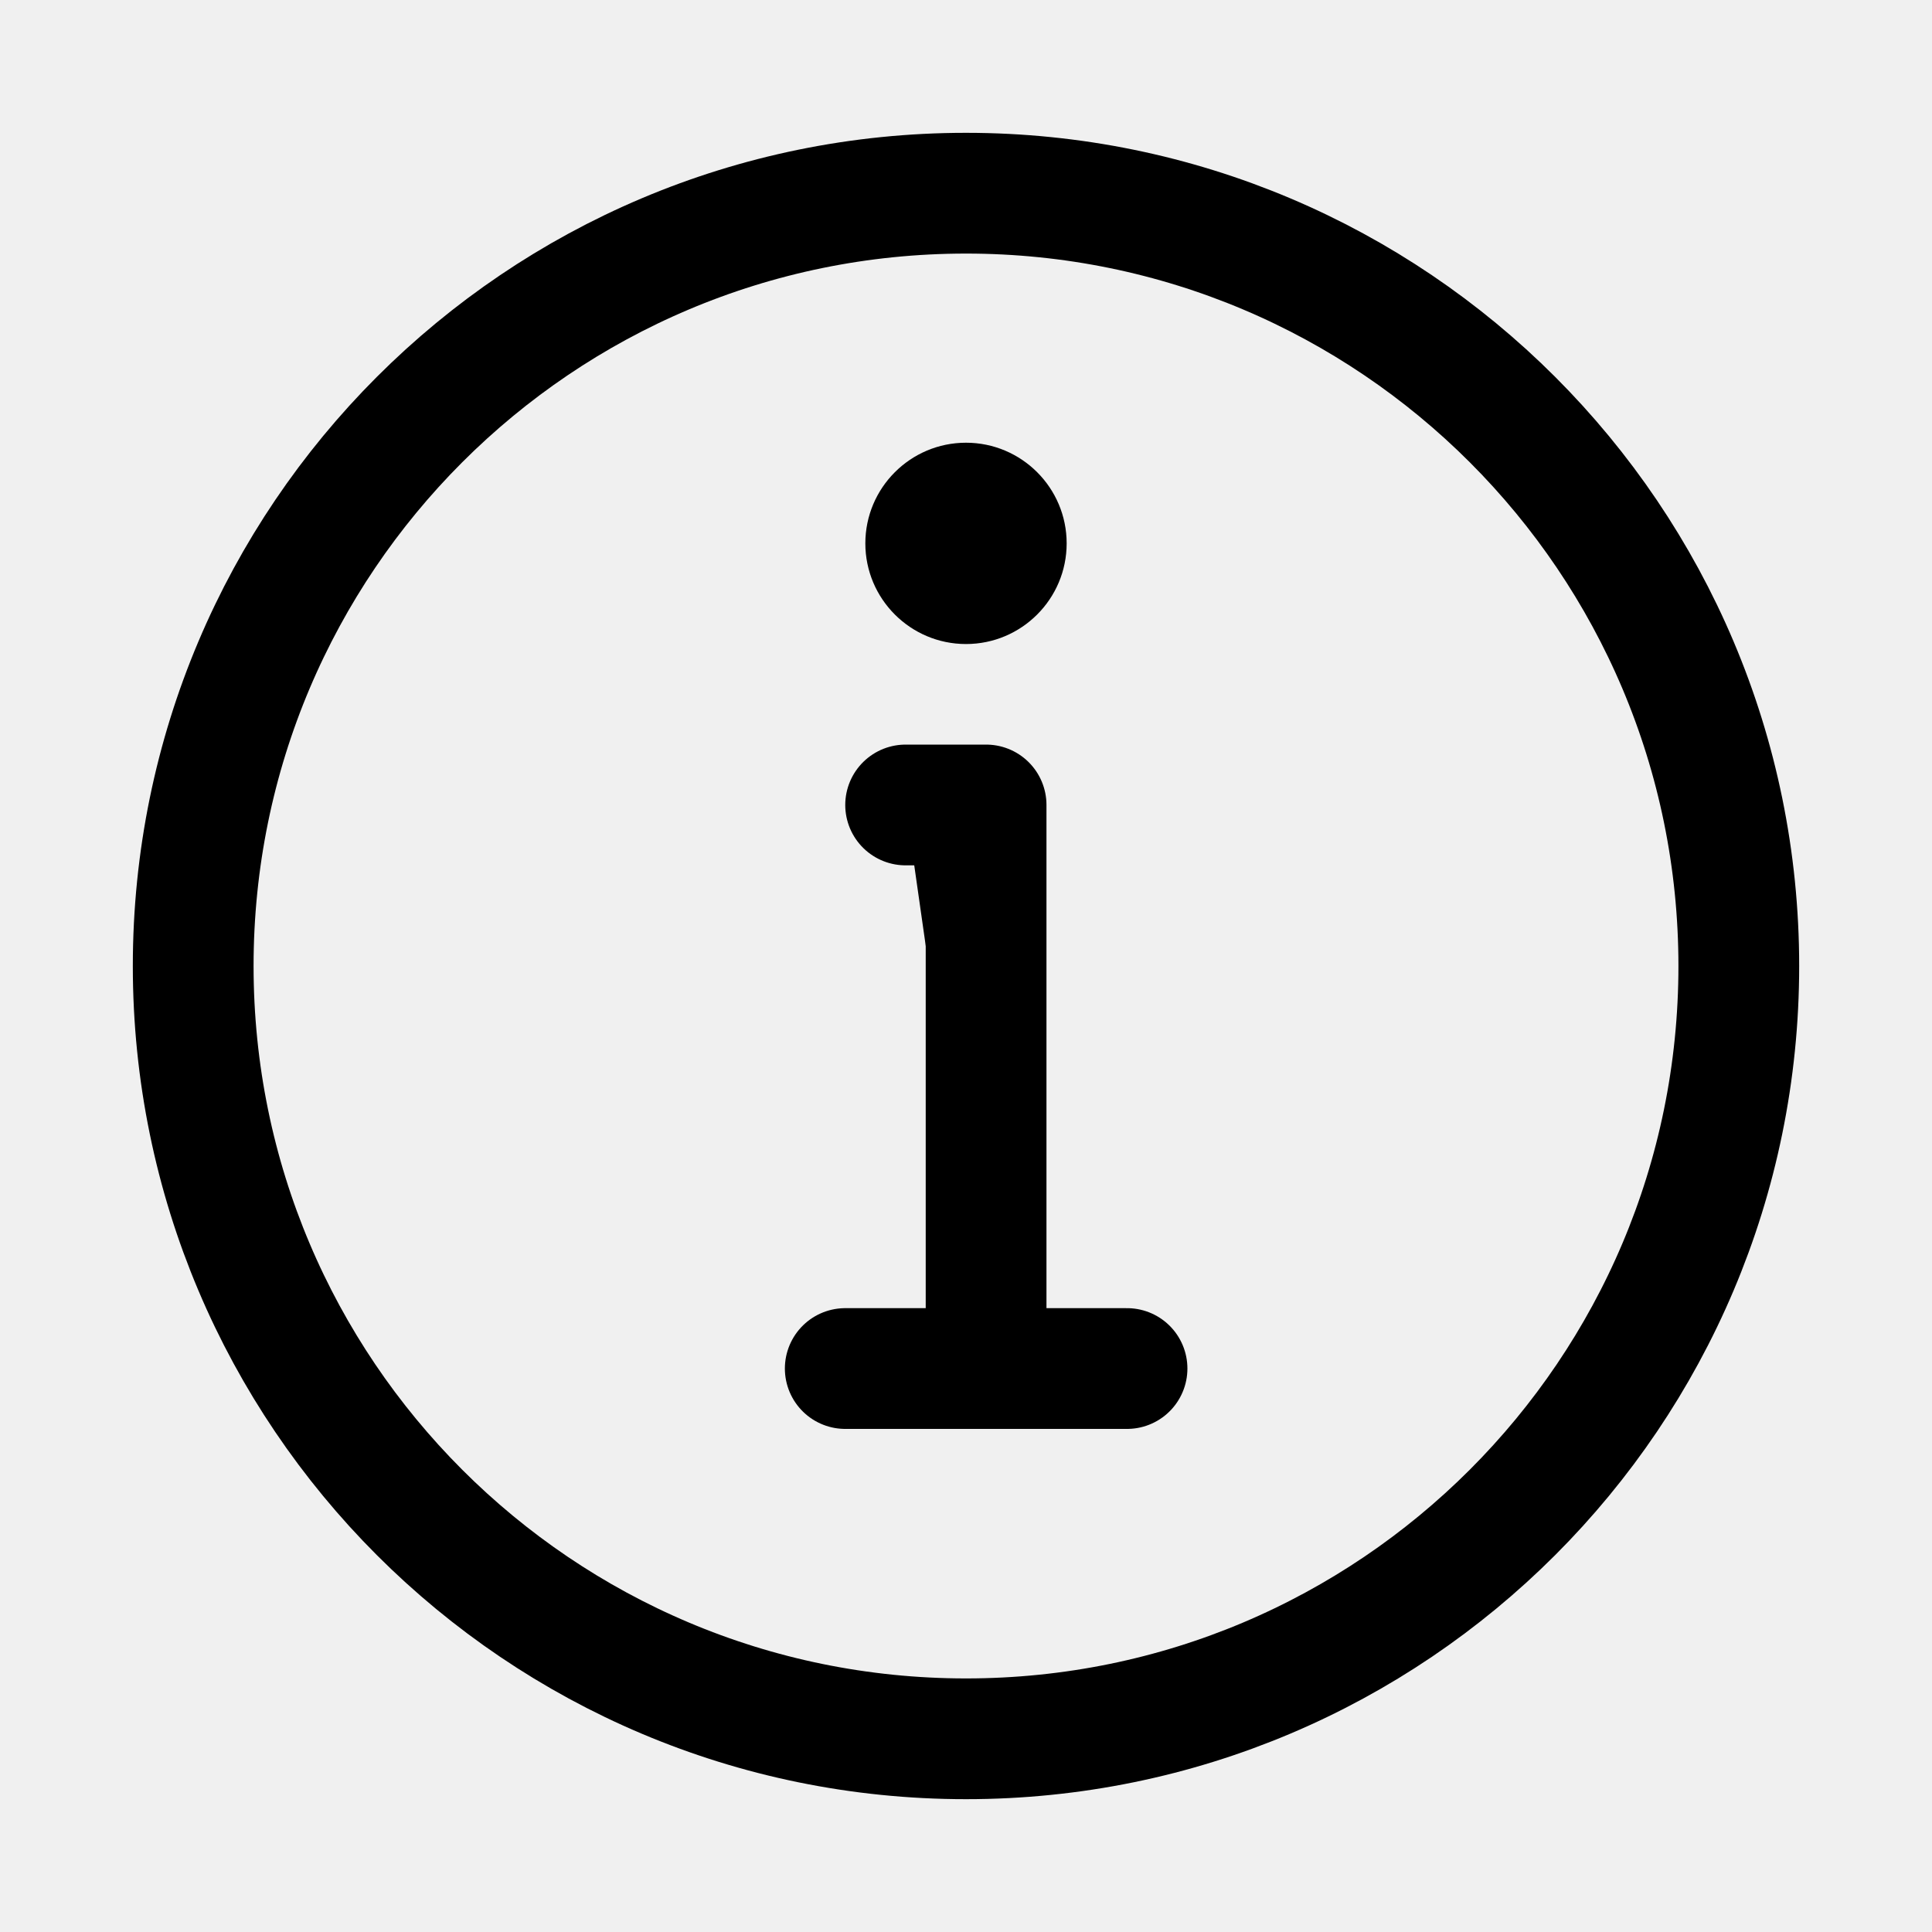
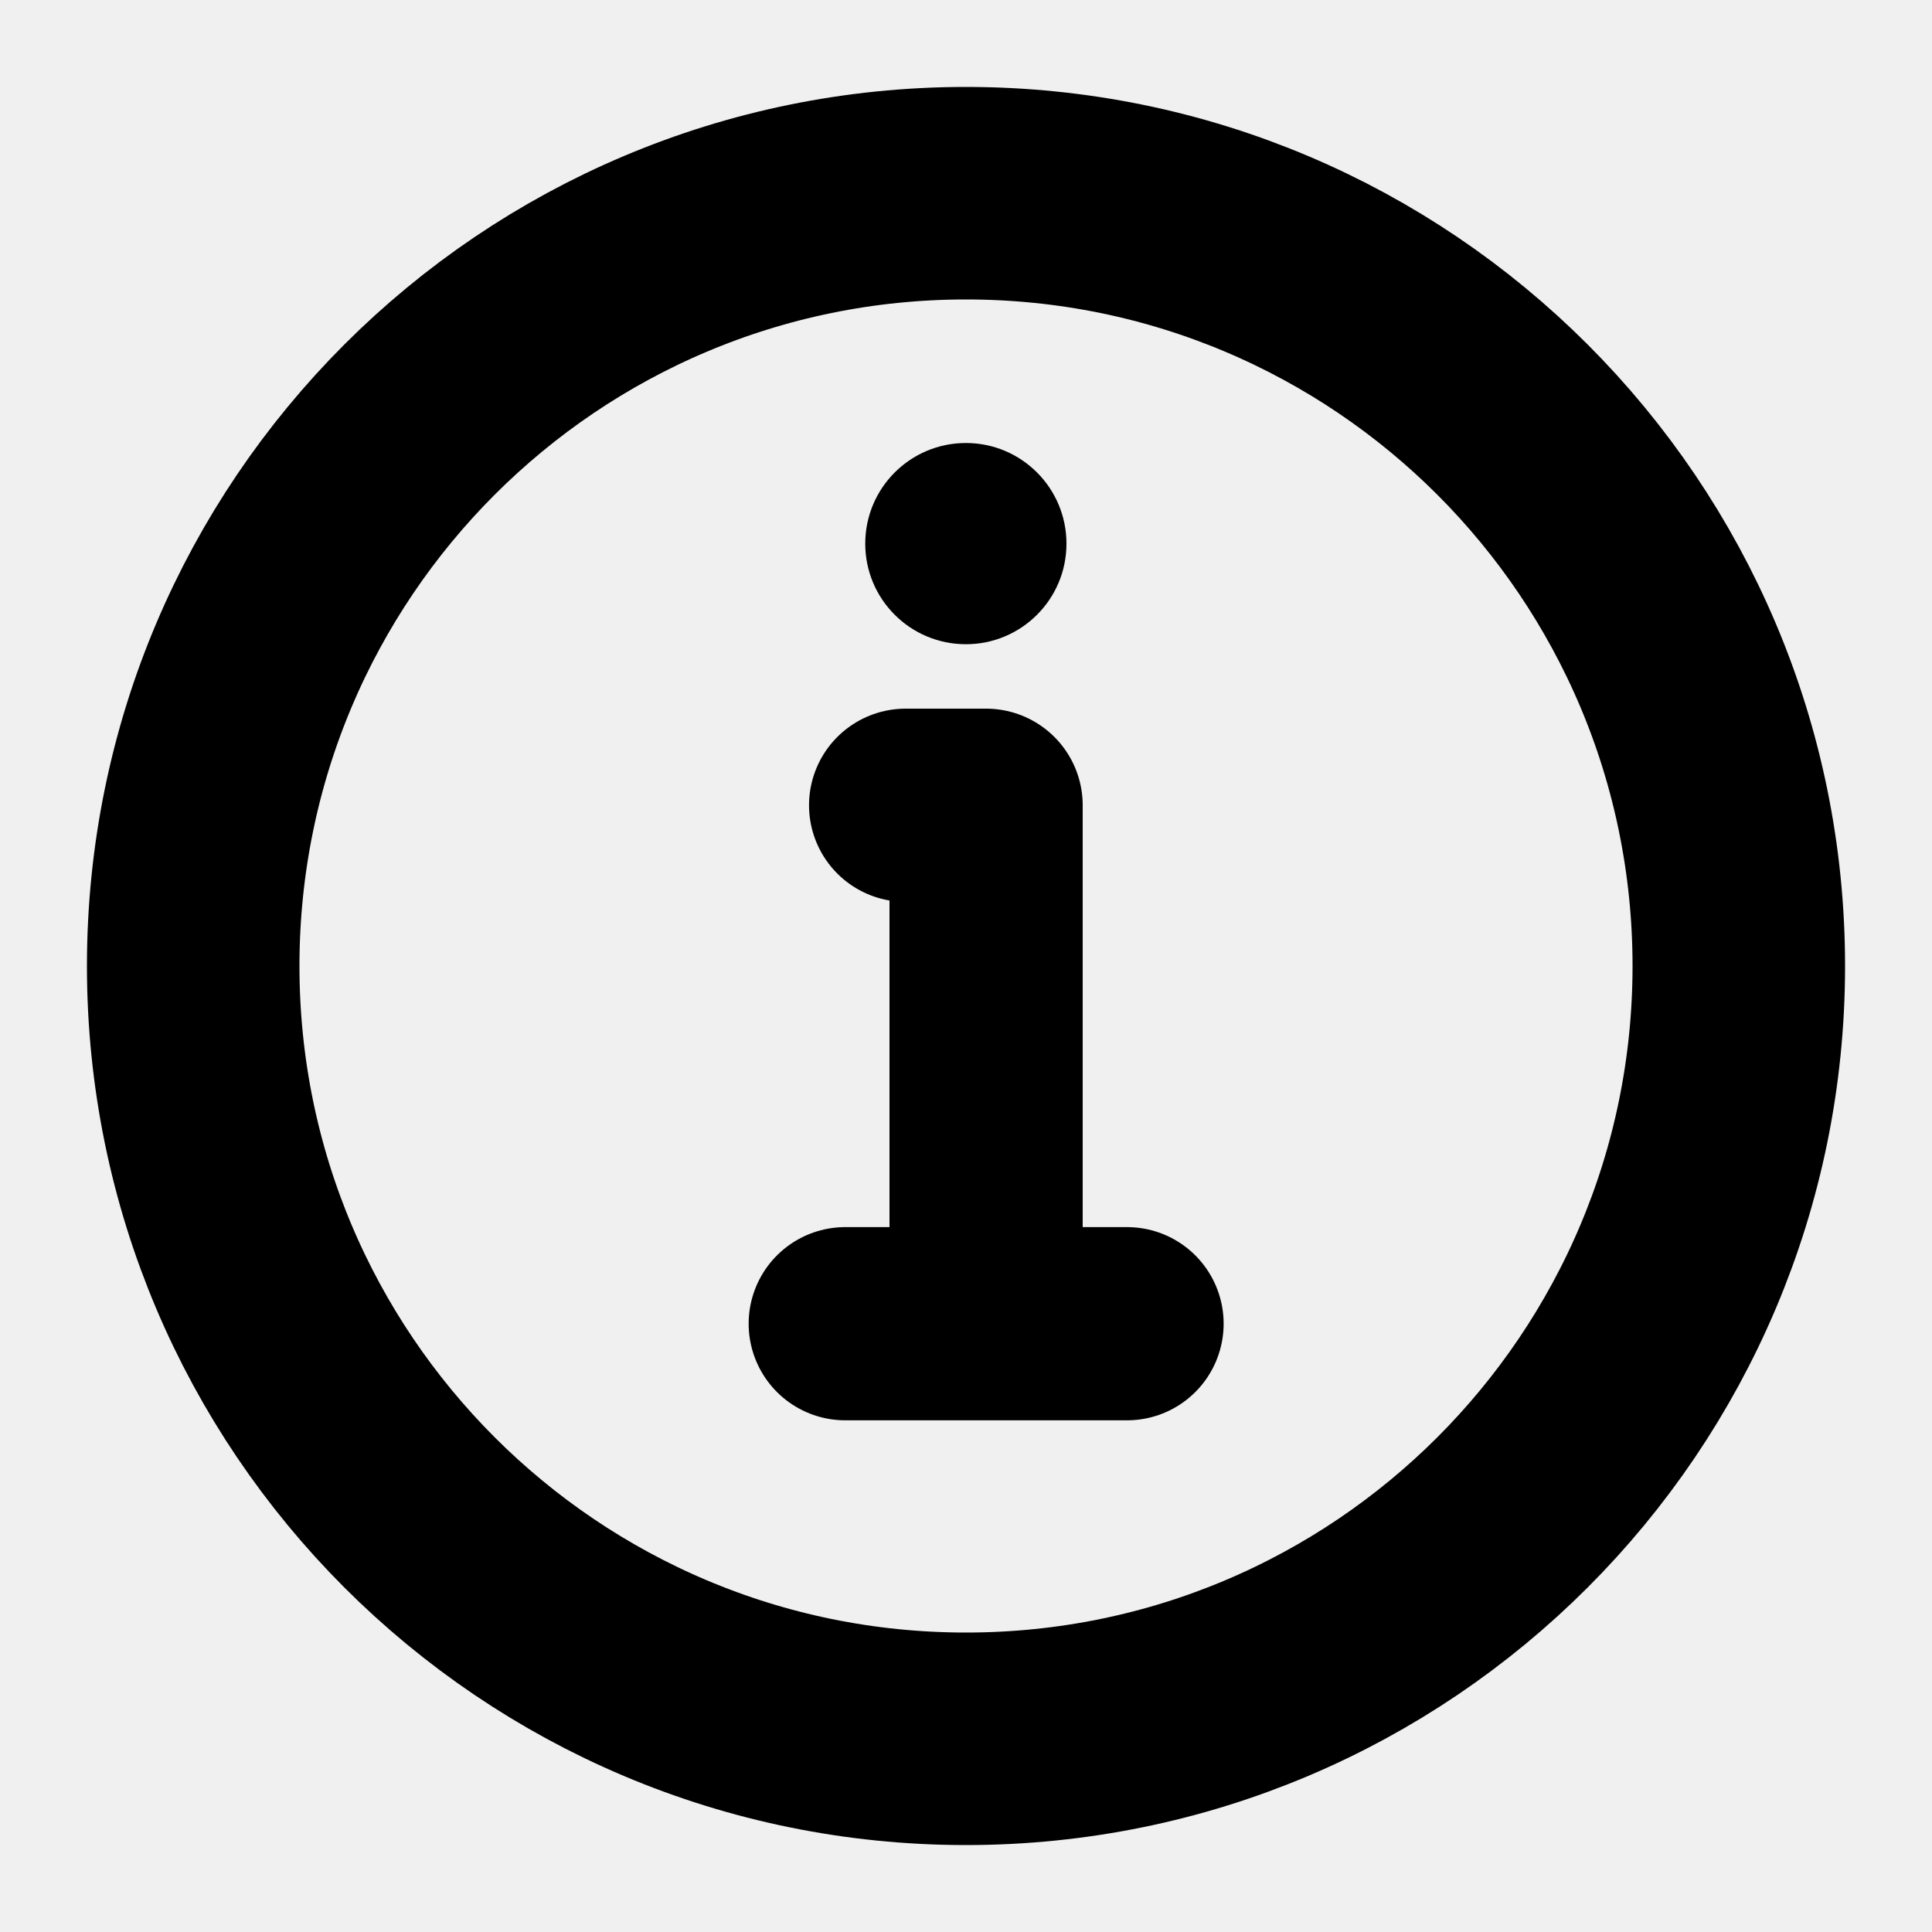
<svg xmlns="http://www.w3.org/2000/svg" width="20" height="20" viewBox="0 0 20 20" fill="none">
-   <path d="M18 10C18 14.418 14.418 18 10 18C5.582 18 2 14.418 2 10C2 5.582 5.582 2 10 2C14.418 2 18 5.582 18 10Z" stroke="currentColor" stroke-width="1.25" stroke-linecap="round" stroke-linejoin="round" />
-   <path fill-rule="evenodd" clip-rule="evenodd" d="M10 4.583C10.575 4.583 11.042 5.05 11.042 5.625C11.042 6.2 10.575 6.667 10 6.667C9.425 6.667 8.958 6.2 8.958 5.625C8.958 5.05 9.425 4.583 10 4.583Z" fill="currentColor" />
-   <path d="M10.208 14.167V8.333H9.792H9.375" fill="currentColor" />
-   <path d="M10.208 14.167V8.333H9.792H9.375" stroke="currentColor" stroke-width="1.25" stroke-linecap="round" stroke-linejoin="round" />
-   <path d="M8.75 14.167H11.667H8.75Z" fill="currentColor" />
-   <path d="M8.75 14.167H11.667" stroke="currentColor" stroke-width="1.25" stroke-linecap="round" stroke-linejoin="round" />
+   <g clip-path="url(#clip0_27529_13847)">
+     <path d="M18 10C18 14.418 14.418 18 10 18C5.582 18 2 14.418 2 10C2 5.582 5.582 2 10 2C14.418 2 18 5.582 18 10Z" stroke="currentColor" stroke-width="2.2" stroke-linecap="round" stroke-linejoin="round" />
+     <path fill-rule="evenodd" clip-rule="evenodd" d="M9.999 4.586C10.574 4.586 11.04 5.052 11.04 5.628C11.04 6.203 10.574 6.669 9.999 6.669C9.423 6.669 8.957 6.203 8.957 5.628C8.957 5.052 9.423 4.586 9.999 4.586Z" fill="currentColor" />
+     <path d="M10.208 13.169V8.336H9.792H9.375" stroke="currentColor" stroke-width="2" stroke-linecap="round" stroke-linejoin="round" />
+     <path d="M8.75 13.703H11.667" stroke="currentColor" stroke-width="2" stroke-linecap="round" stroke-linejoin="round" />
+   </g>
+   <defs>
+     <clipPath id="clip0_27529_13847">
+       <rect width="20" height="20" fill="white" />
+     </clipPath>
+   </defs>
</svg>
